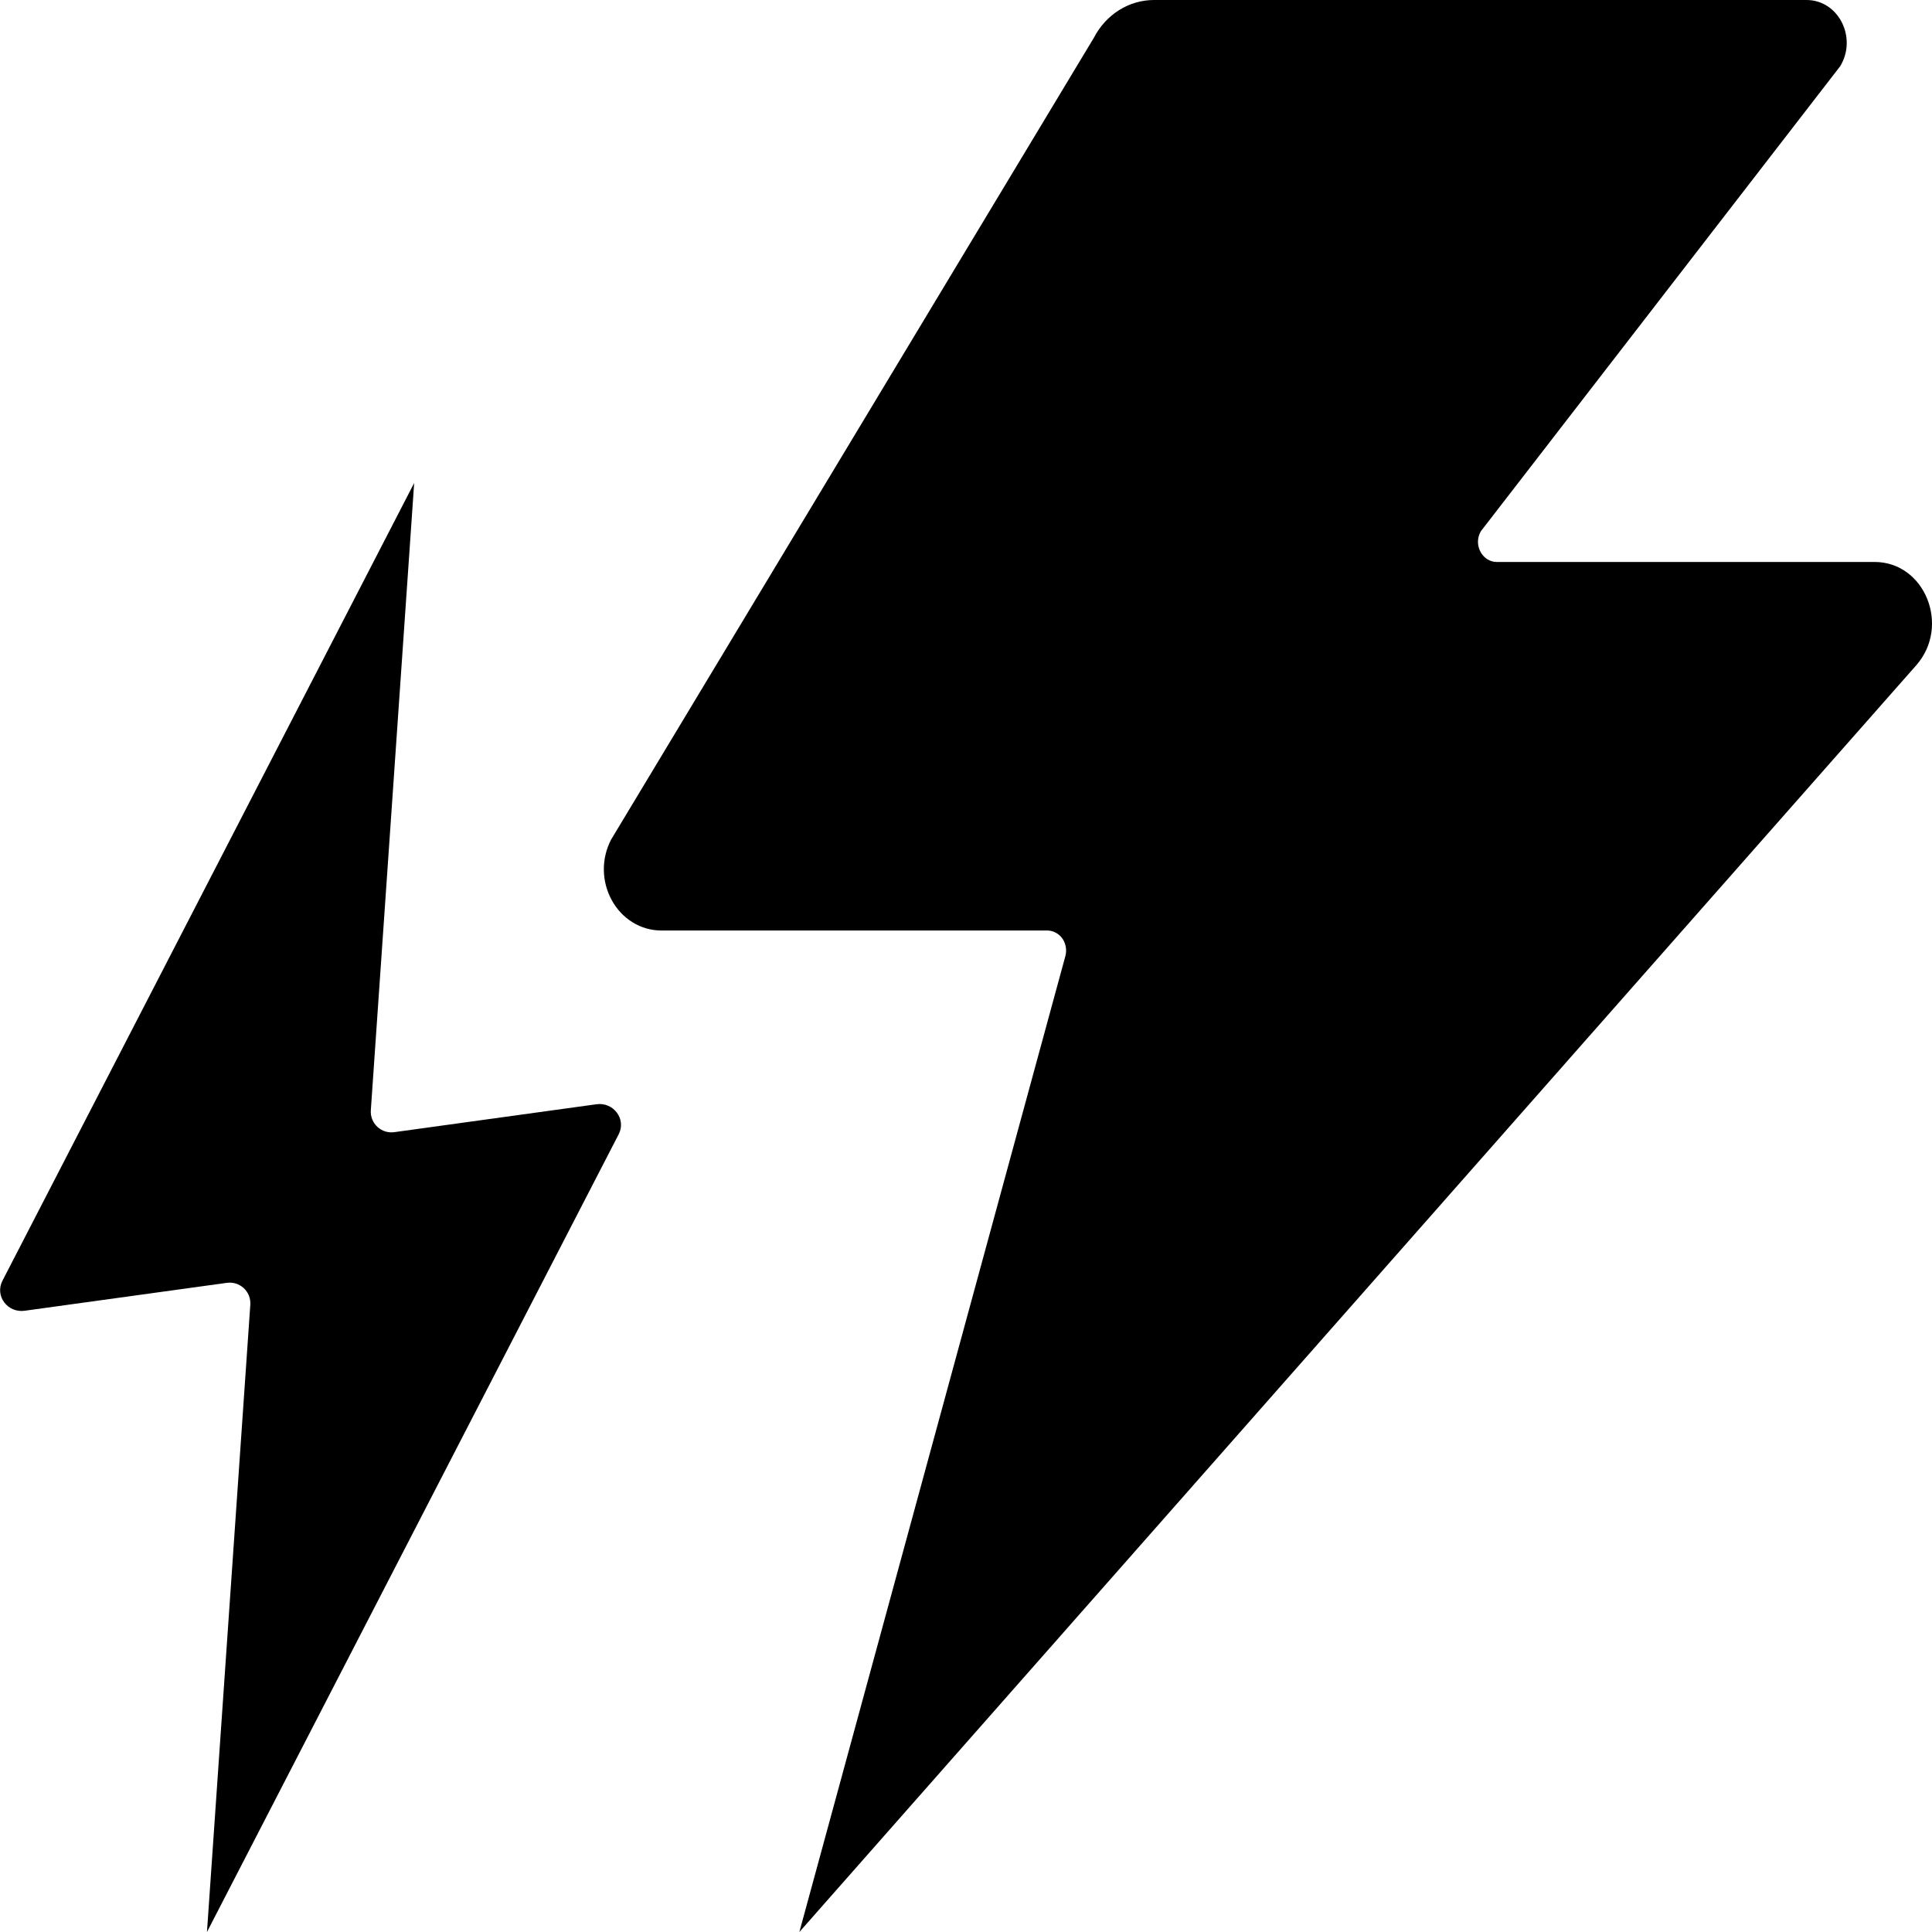
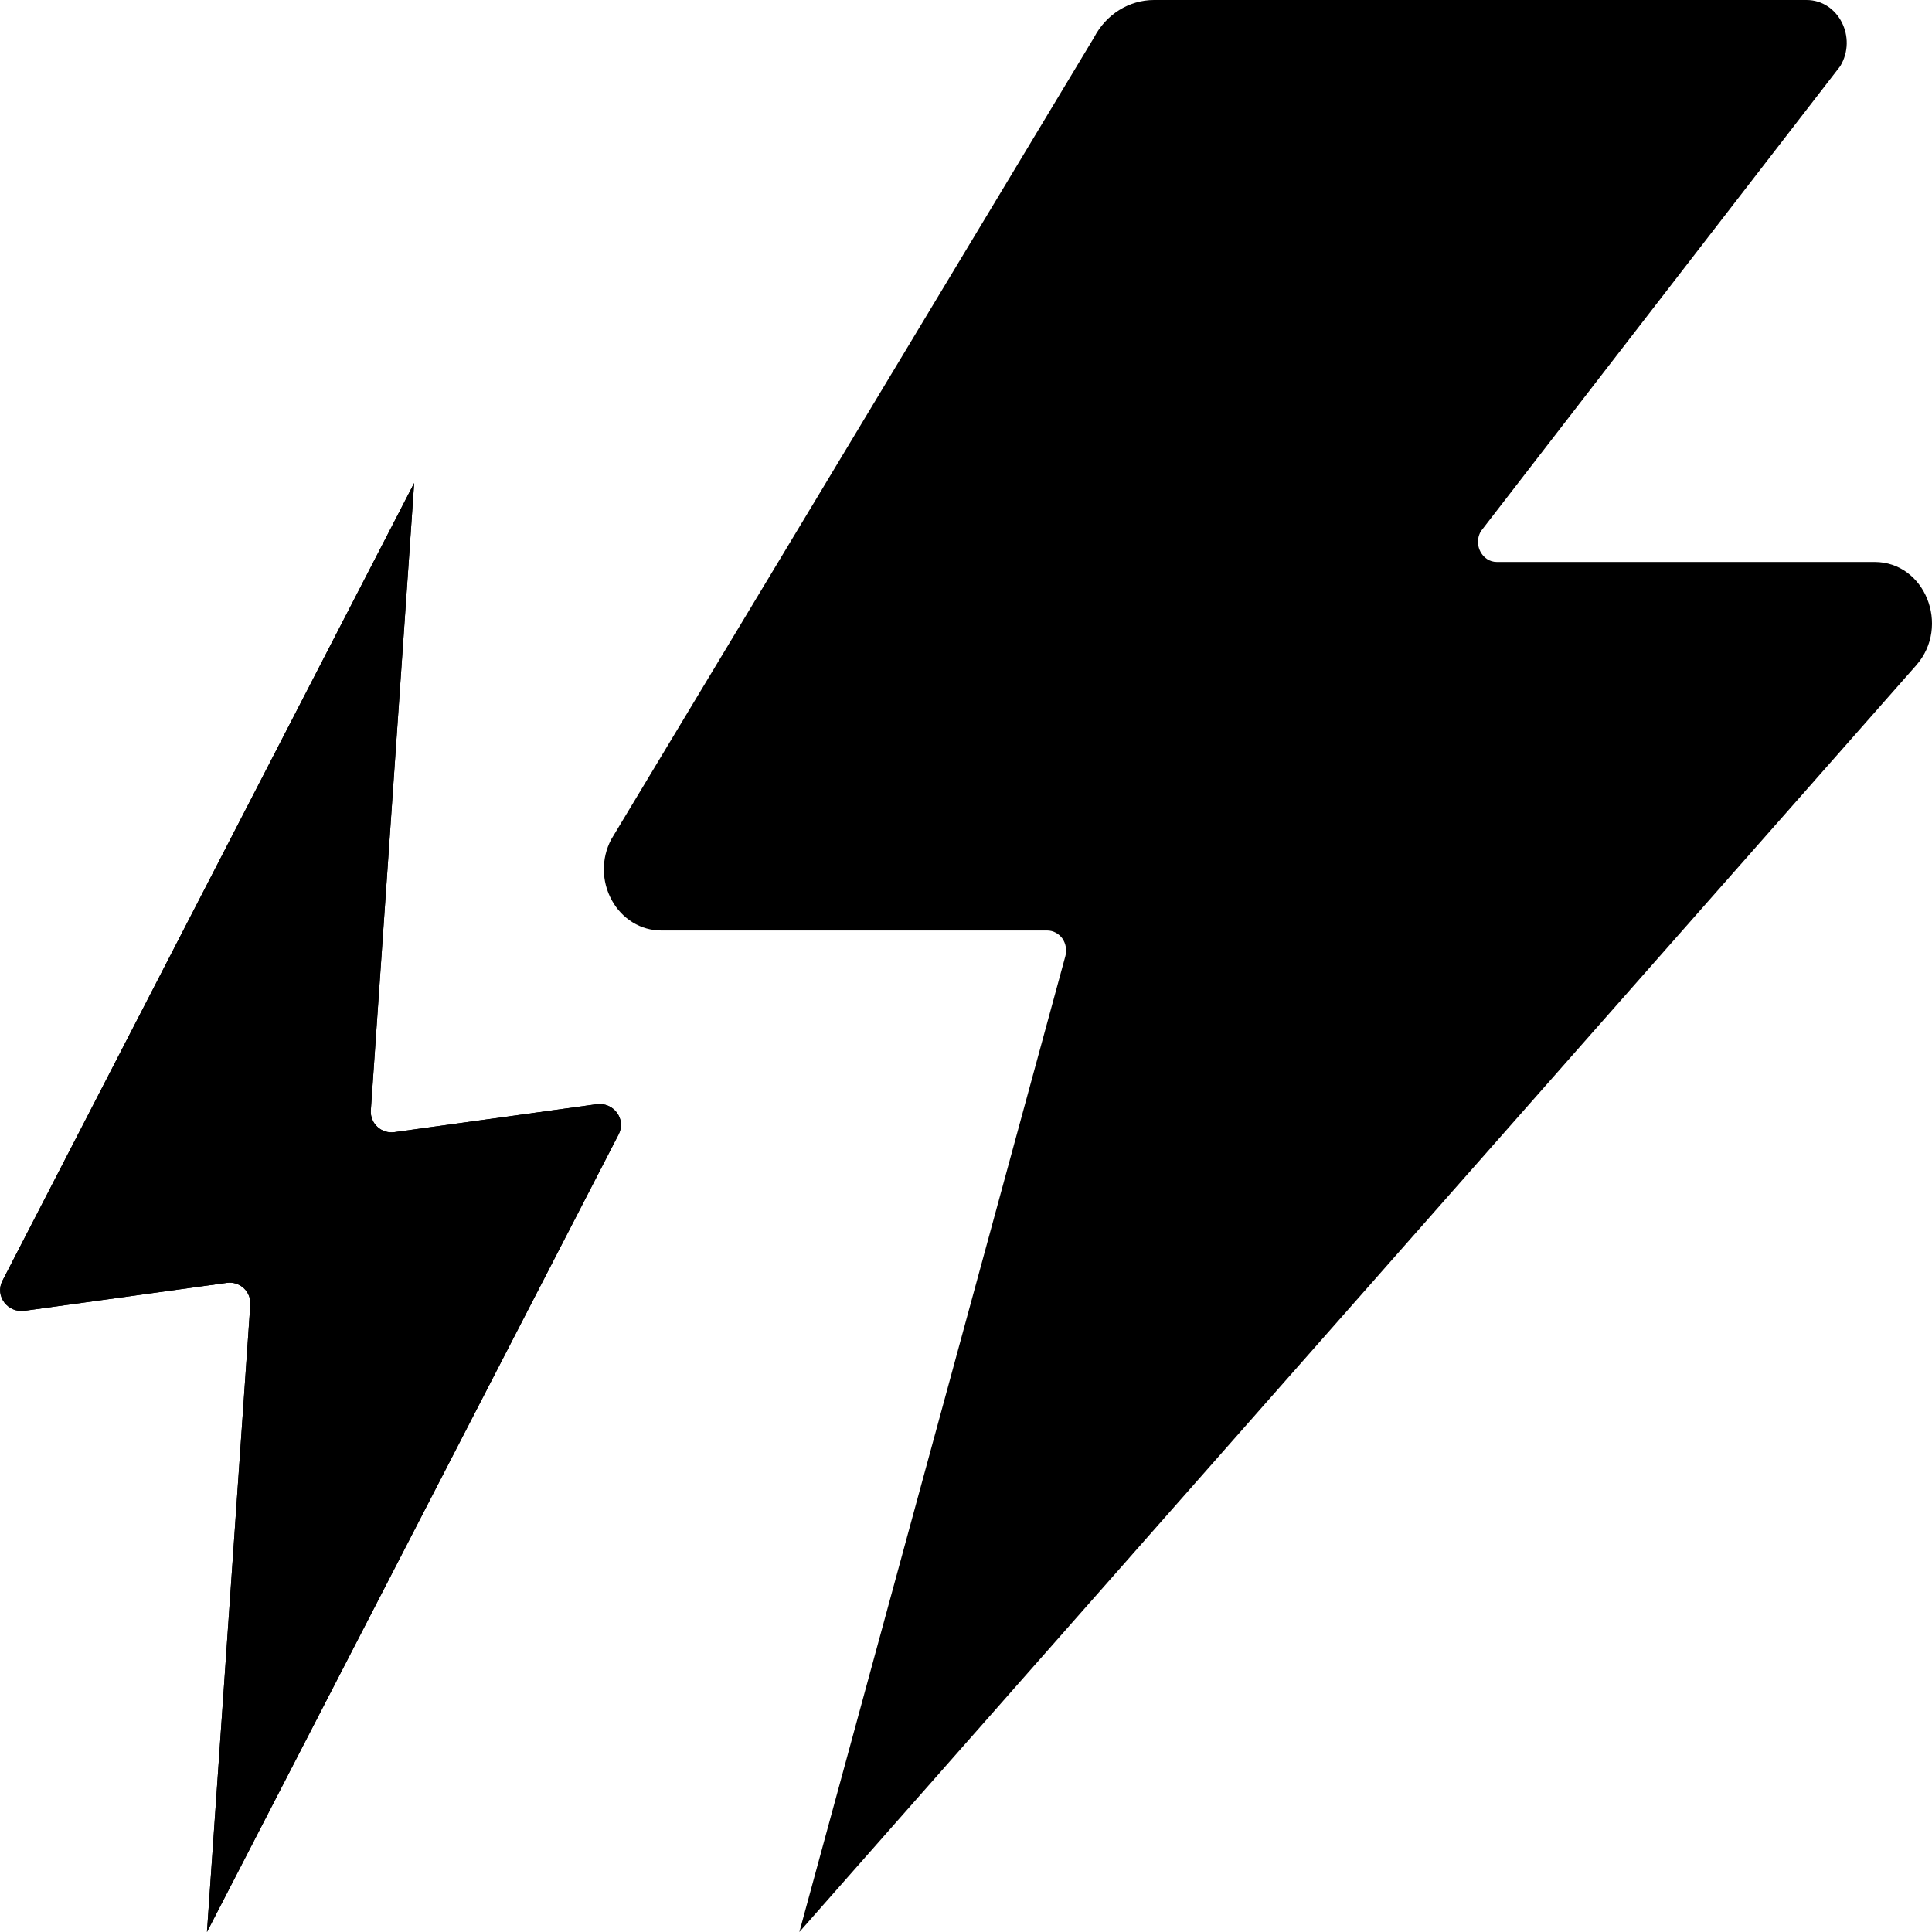
<svg xmlns="http://www.w3.org/2000/svg" width="16" height="16" fill="currentColor" class="qi-1805" viewBox="0 0 16 16">
  <path d="M9.558 0h5.403c.264 0 .422.311.279.548l-2.975 3.85a.173.173 0 0 0 .05.232.147.147 0 0 0 .08.024h3.13c.416 0 .63.53.345.855L6.62 16l2.203-8.082a.177.177 0 0 0-.025-.146.159.159 0 0 0-.055-.048.148.148 0 0 0-.07-.018H5.476a.451.451 0 0 1-.236-.067.49.49 0 0 1-.173-.183.532.532 0 0 1-.006-.503L9.06.311C9.16.119 9.35 0 9.557 0ZM3.266 9.376a.171.171 0 0 1-.195-.181L3.43 4 .02 10.607c-.064.125.042.268.185.248l1.673-.231a.171.171 0 0 1 .195.181L1.714 16l3.41-6.607c.064-.125-.043-.268-.185-.248l-1.673.231Z" />
+   <path d="M3.266 9.376a.171.171 0 0 1-.195-.181L3.43 4 .02 10.607c-.064.125.042.268.185.248l1.673-.231a.171.171 0 0 1 .195.181L1.714 16l3.41-6.607c.064-.125-.043-.268-.185-.248l-1.673.231Z" />
</svg>
